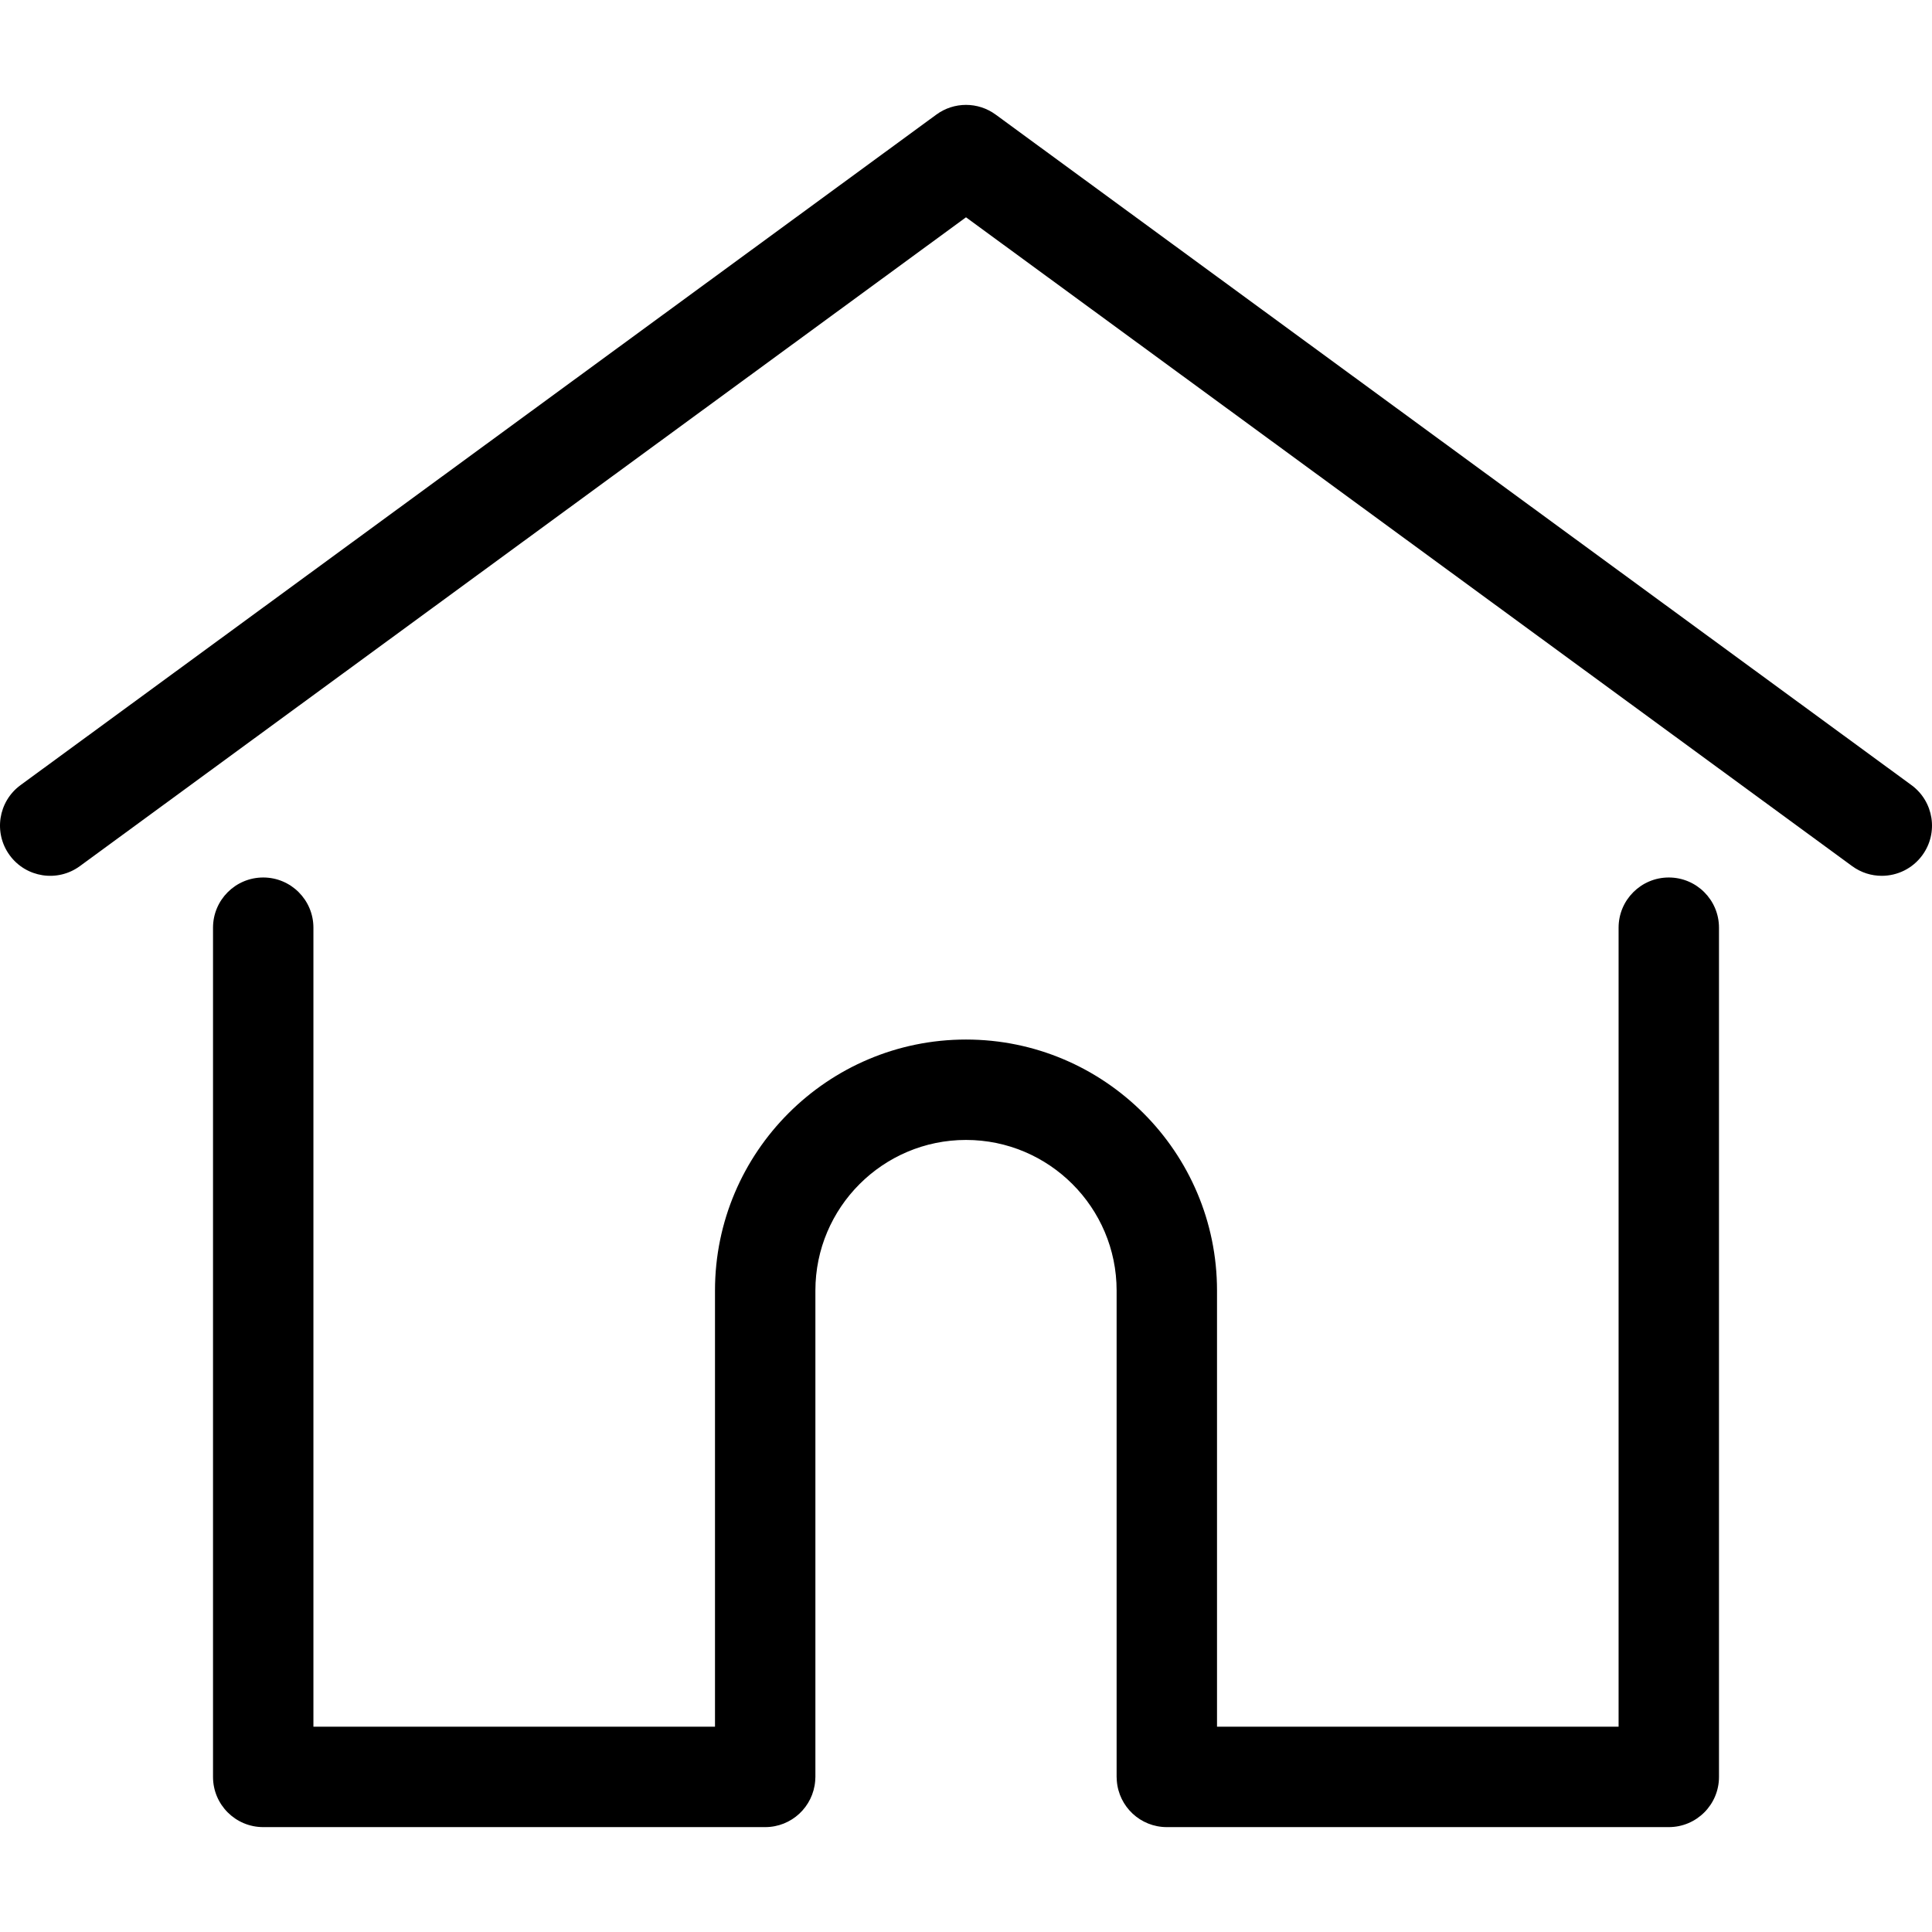
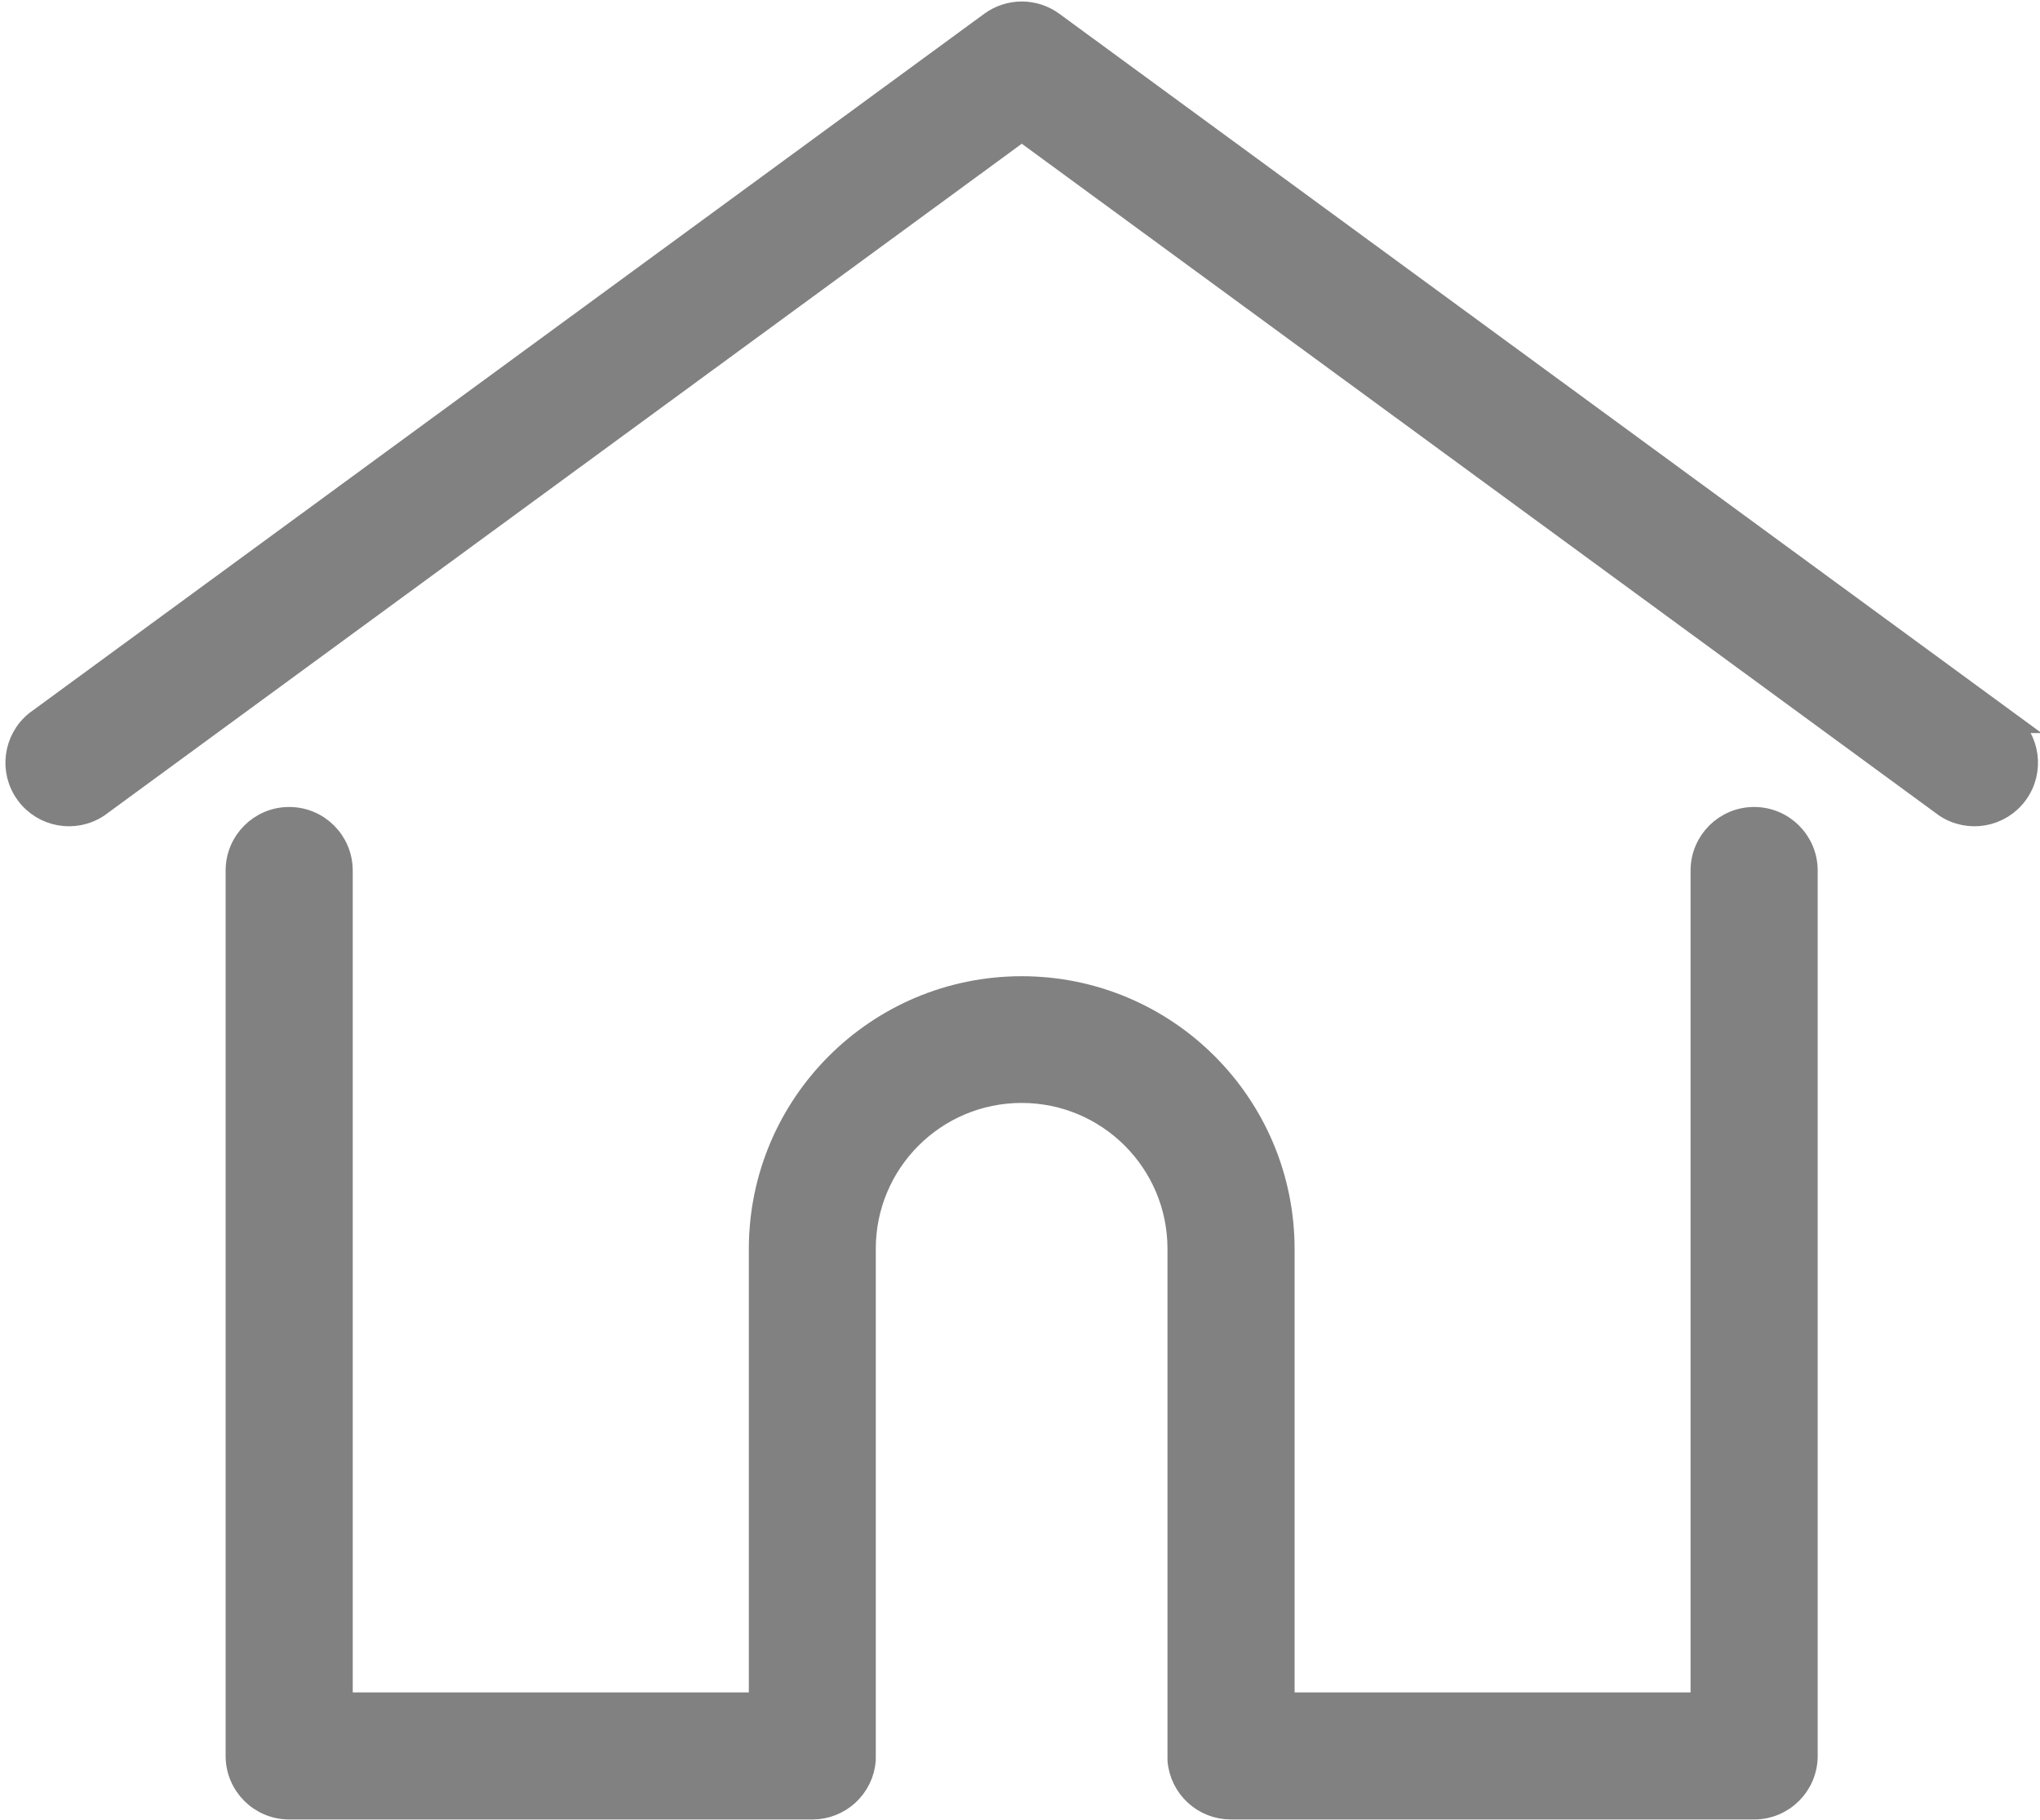
- <svg xmlns="http://www.w3.org/2000/svg" version="1.1" id="Layer_1" x="0px" y="0px" viewBox="0 0 512 512" style="enable-background:new 0 0 512 512;" xml:space="preserve">
-   <g>
-     <g>
-       <path d="M506.555,208.064L263.859,30.367c-4.68-3.426-11.038-3.426-15.716,0L5.445,208.064    c-5.928,4.341-7.216,12.665-2.875,18.593s12.666,7.214,18.593,2.875L256,57.588l234.837,171.943c2.368,1.735,5.12,2.57,7.848,2.57    c4.096,0,8.138-1.885,10.744-5.445C513.771,220.729,512.483,212.405,506.555,208.064z" />
+ <svg xmlns="http://www.w3.org/2000/svg" width="36.366" height="32.429" viewBox="0 0 36.366 32.429">
+   <g id="house" transform="translate(0.264 0.226)">
+     <g id="Group_2" data-name="Group 2" transform="translate(0 0)">
+       <g id="Group_1" data-name="Group 1" transform="translate(0 0)">
+         <path id="Path_10" data-name="Path 10" d="M35.518,40.438,18.5,27.978a.933.933,0,0,0-1.1,0L.381,40.438a.933.933,0,0,0,1.1,1.505L17.95,29.886,34.416,41.943a.933.933,0,0,0,1.1-1.505Z" transform="translate(0.001 -27.798)" fill="#818181" stroke="#818181" stroke-width="0.4" />
+       </g>
+     </g>
+     <g id="Group_4" data-name="Group 4" transform="translate(3.958 14.357)">
+       <g id="Group_3" data-name="Group 3" transform="translate(0 0)">
+         <path id="Path_11" data-name="Path 11" d="M83.5,232.543a.933.933,0,0,0-.933.933v14.848H75.108v-8.1a4.664,4.664,0,0,0-9.329,0v8.1H58.318V233.476a.933.933,0,1,0-1.866,0v15.78a.933.933,0,0,0,.933.933h9.328a.932.932,0,0,0,.929-.86.7.7,0,0,0,0-.073v-9.038a2.8,2.8,0,1,1,5.6,0v9.038a.685.685,0,0,0,0,.072.932.932,0,0,0,.929.861H83.5a.933.933,0,0,0,.933-.933v-15.78A.933.933,0,0,0,83.5,232.543Z" transform="translate(-56.452 -232.543)" fill="#818181" stroke="#818181" stroke-width="0.4" />
+       </g>
    </g>
  </g>
-   <g>
-     <g>
-       <path d="M442.246,232.543c-7.346,0-13.303,5.956-13.303,13.303v211.749H322.521V342.009c0-36.68-29.842-66.52-66.52-66.52    s-66.52,29.842-66.52,66.52v115.587H83.058V245.847c0-7.347-5.957-13.303-13.303-13.303s-13.303,5.956-13.303,13.303v225.053    c0,7.347,5.957,13.303,13.303,13.303h133.029c6.996,0,12.721-5.405,13.251-12.267c0.032-0.311,0.052-0.651,0.052-1.036v-128.89    c0-22.009,17.905-39.914,39.914-39.914s39.914,17.906,39.914,39.914v128.89c0,0.383,0.02,0.717,0.052,1.024    c0.524,6.867,6.251,12.279,13.251,12.279h133.029c7.347,0,13.303-5.956,13.303-13.303V245.847    C455.549,238.499,449.593,232.543,442.246,232.543z" />
-     </g>
-   </g>
-   <g>
- </g>
-   <g>
- </g>
-   <g>
- </g>
-   <g>
- </g>
-   <g>
- </g>
-   <g>
- </g>
-   <g>
- </g>
-   <g>
- </g>
-   <g>
- </g>
-   <g>
- </g>
-   <g>
- </g>
-   <g>
- </g>
-   <g>
- </g>
-   <g>
- </g>
-   <g>
- </g>
</svg>
